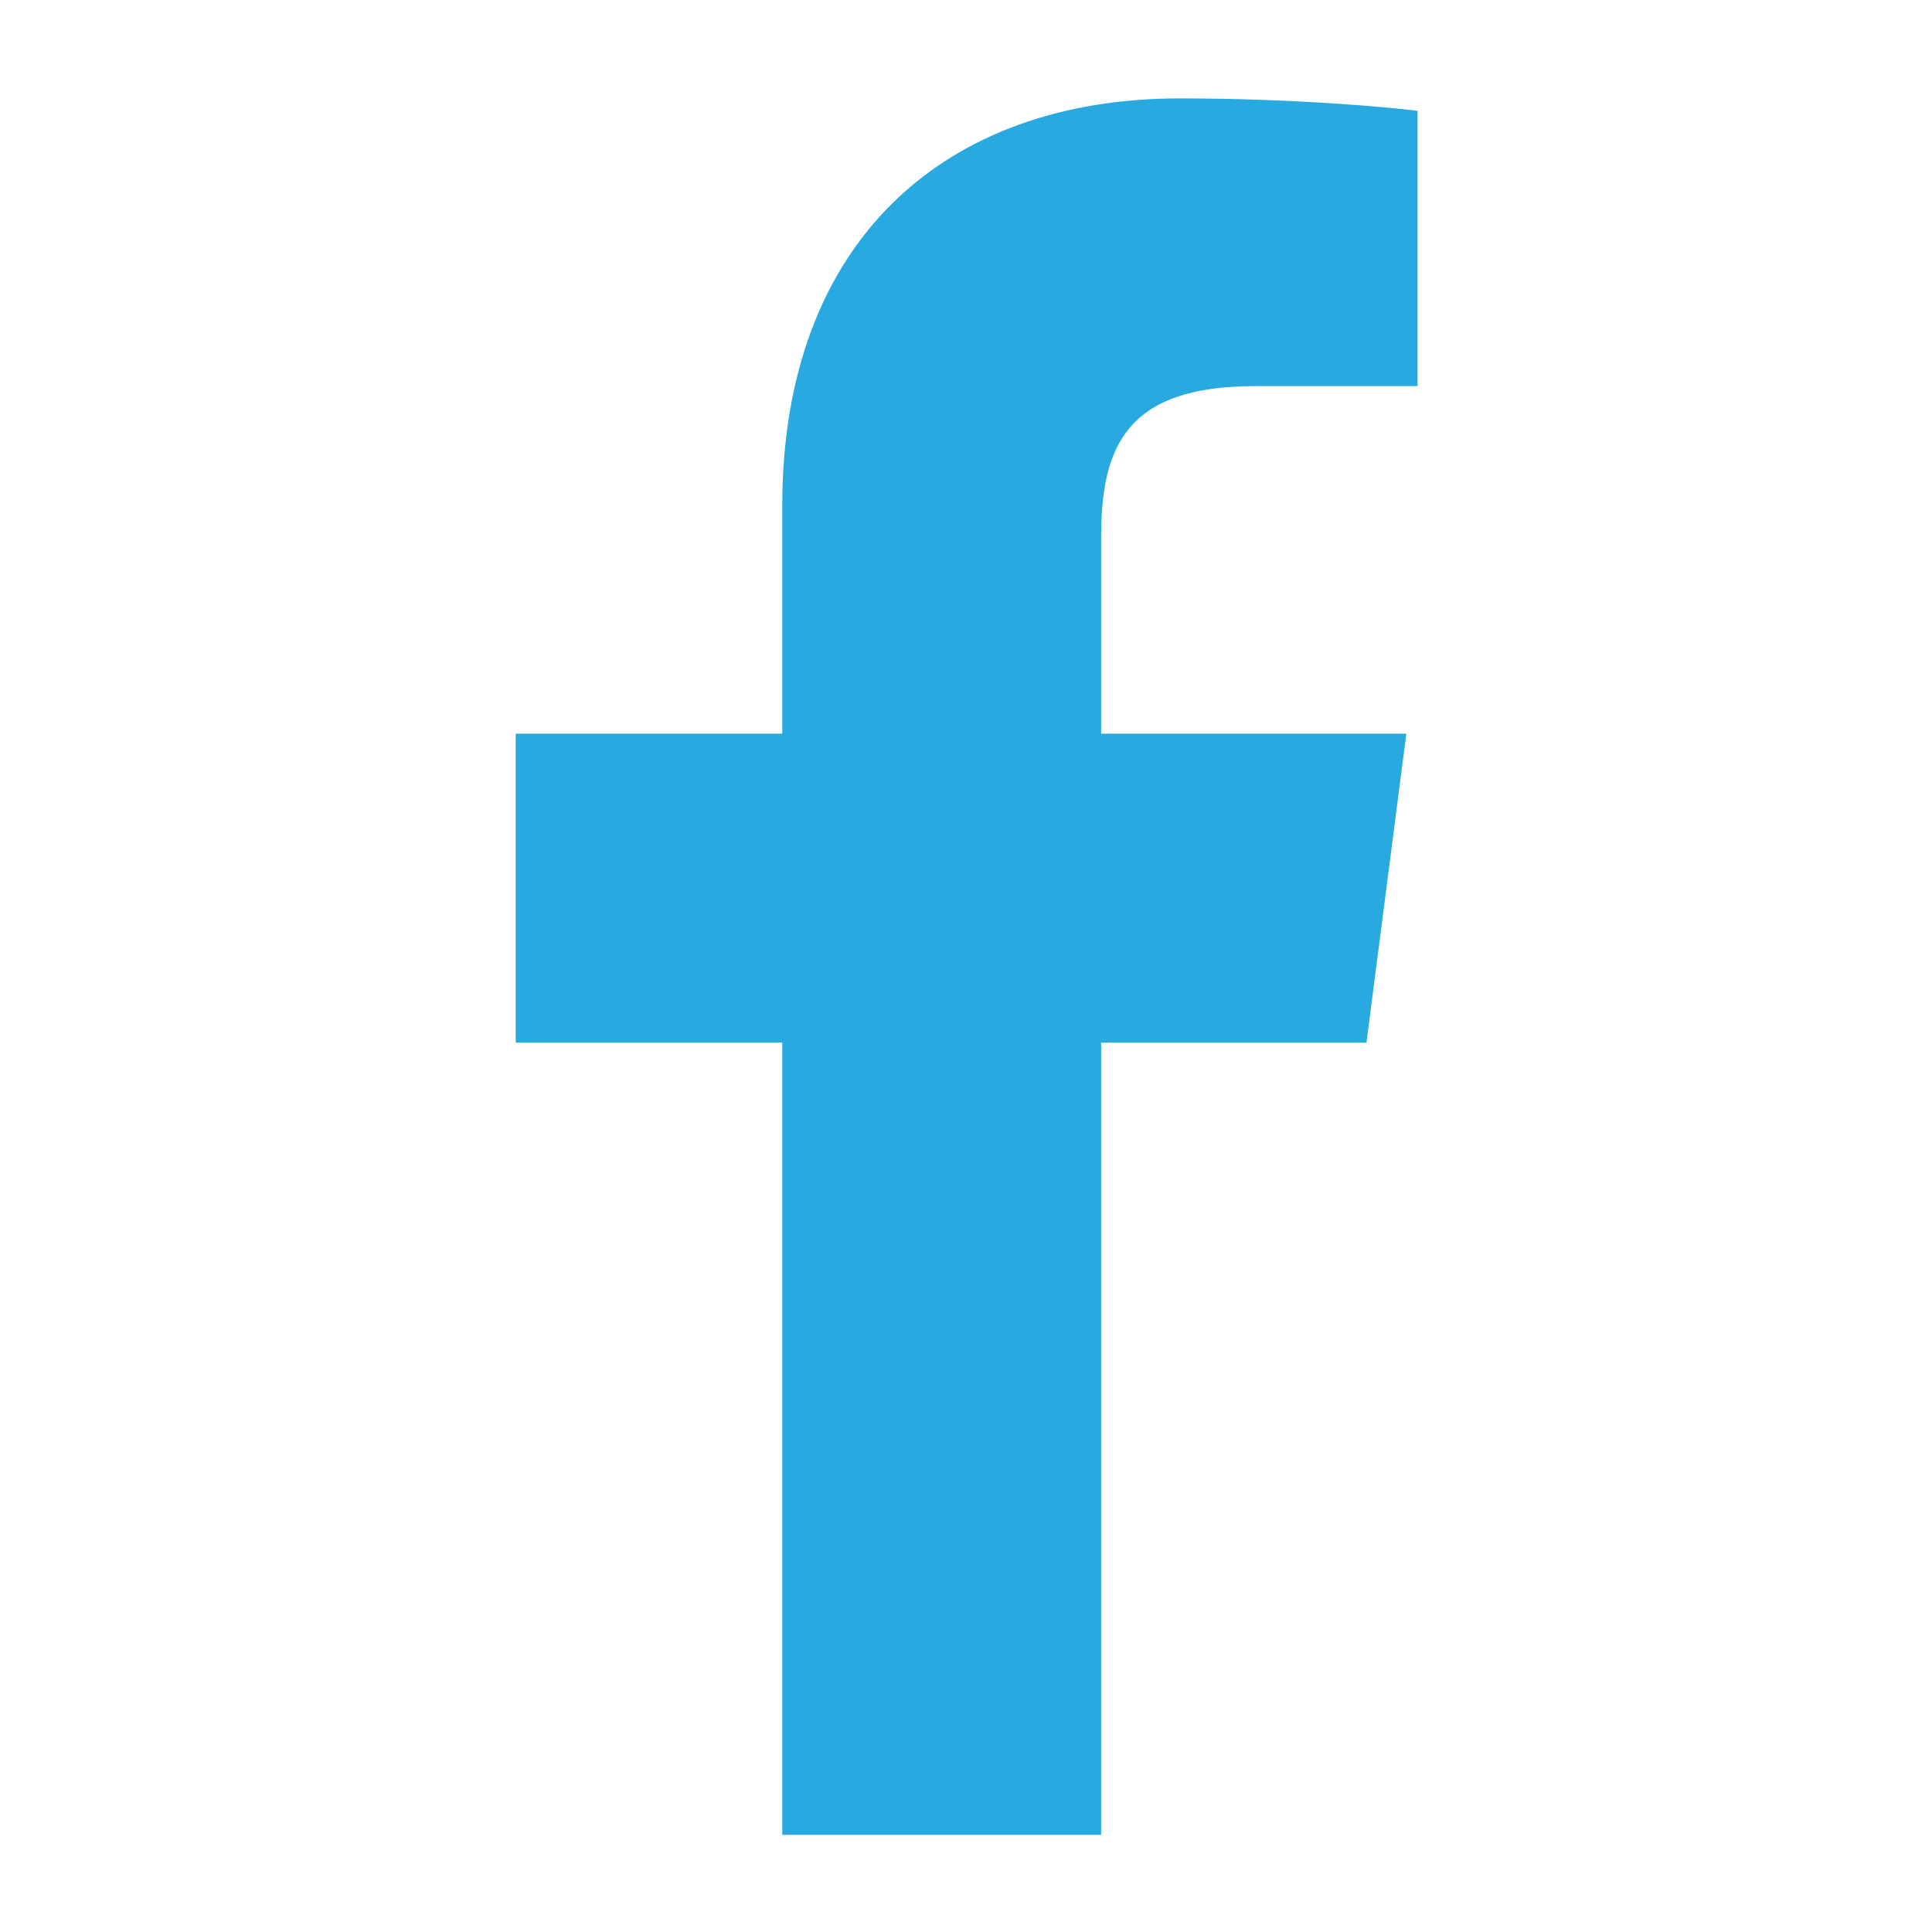
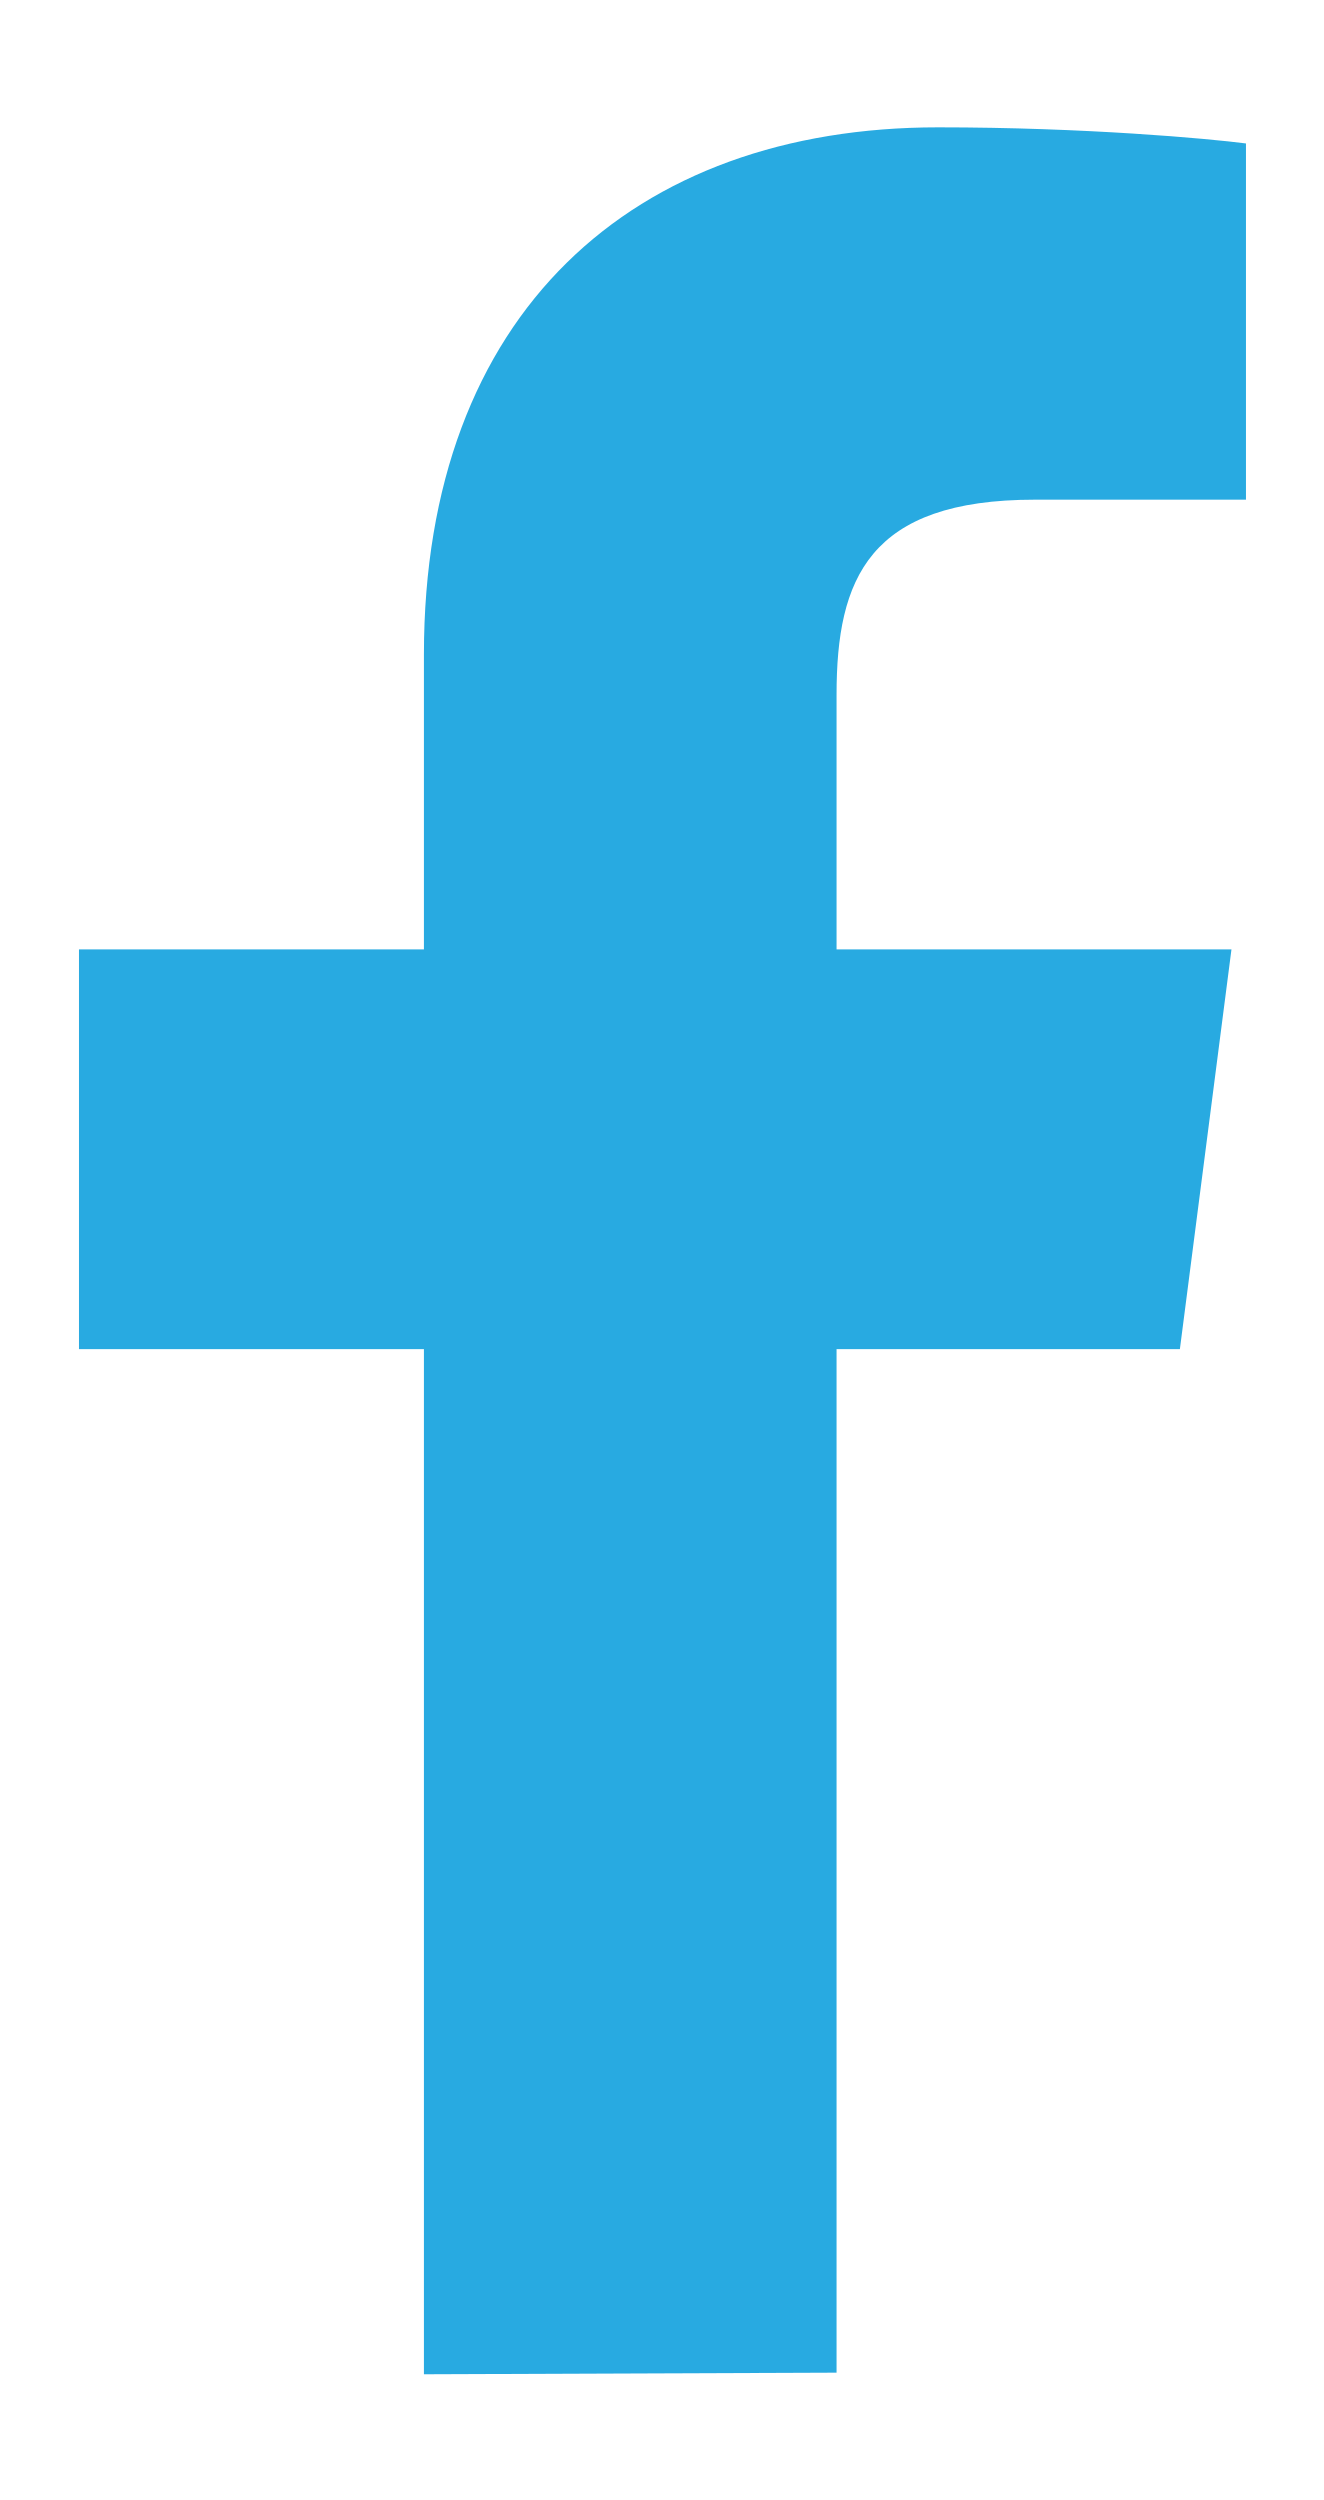
- <svg xmlns="http://www.w3.org/2000/svg" version="1.1" id="Capa_1" x="0px" y="0px" viewBox="0 0 155.1 155.1" style="enable-background:new 0 0 155.1 155.1;" xml:space="preserve">
+ <svg xmlns="http://www.w3.org/2000/svg" version="1.1" id="Capa_1" x="0px" y="0px" viewBox="0 0 82.1 155.1" style="enable-background:new 0 0 82.1 155.1;" xml:space="preserve">
  <style type="text/css">
	.st0{fill:#28AAE1;}
</style>
  <g>
-     <path id="f_1_" class="st0" d="M88.4,147.2V83.7h21.3l3.2-24.8H88.4V43.1c0-7.2,2-12.1,12.3-12.1l13.1,0V8.9c-2.3-0.3-10-1-19.1-1   c-18.9,0-31.9,11.5-31.9,32.7v18.3H41.4v24.8h21.4v63.6H88.4z" />
+     <path id="f_1_" class="st0" d="M51.9,147.2V83.7h21.3l3.2-24.8H51.9V43.1c0-7.2,2-12.1,12.3-12.1h13.1V8.9c-2.3-0.3-10-1-19.1-1   c-18.9,0-31.9,11.5-31.9,32.7v18.3H4.9v24.8h21.4v63.6L51.9,147.2L51.9,147.2z" />
  </g>
</svg>
